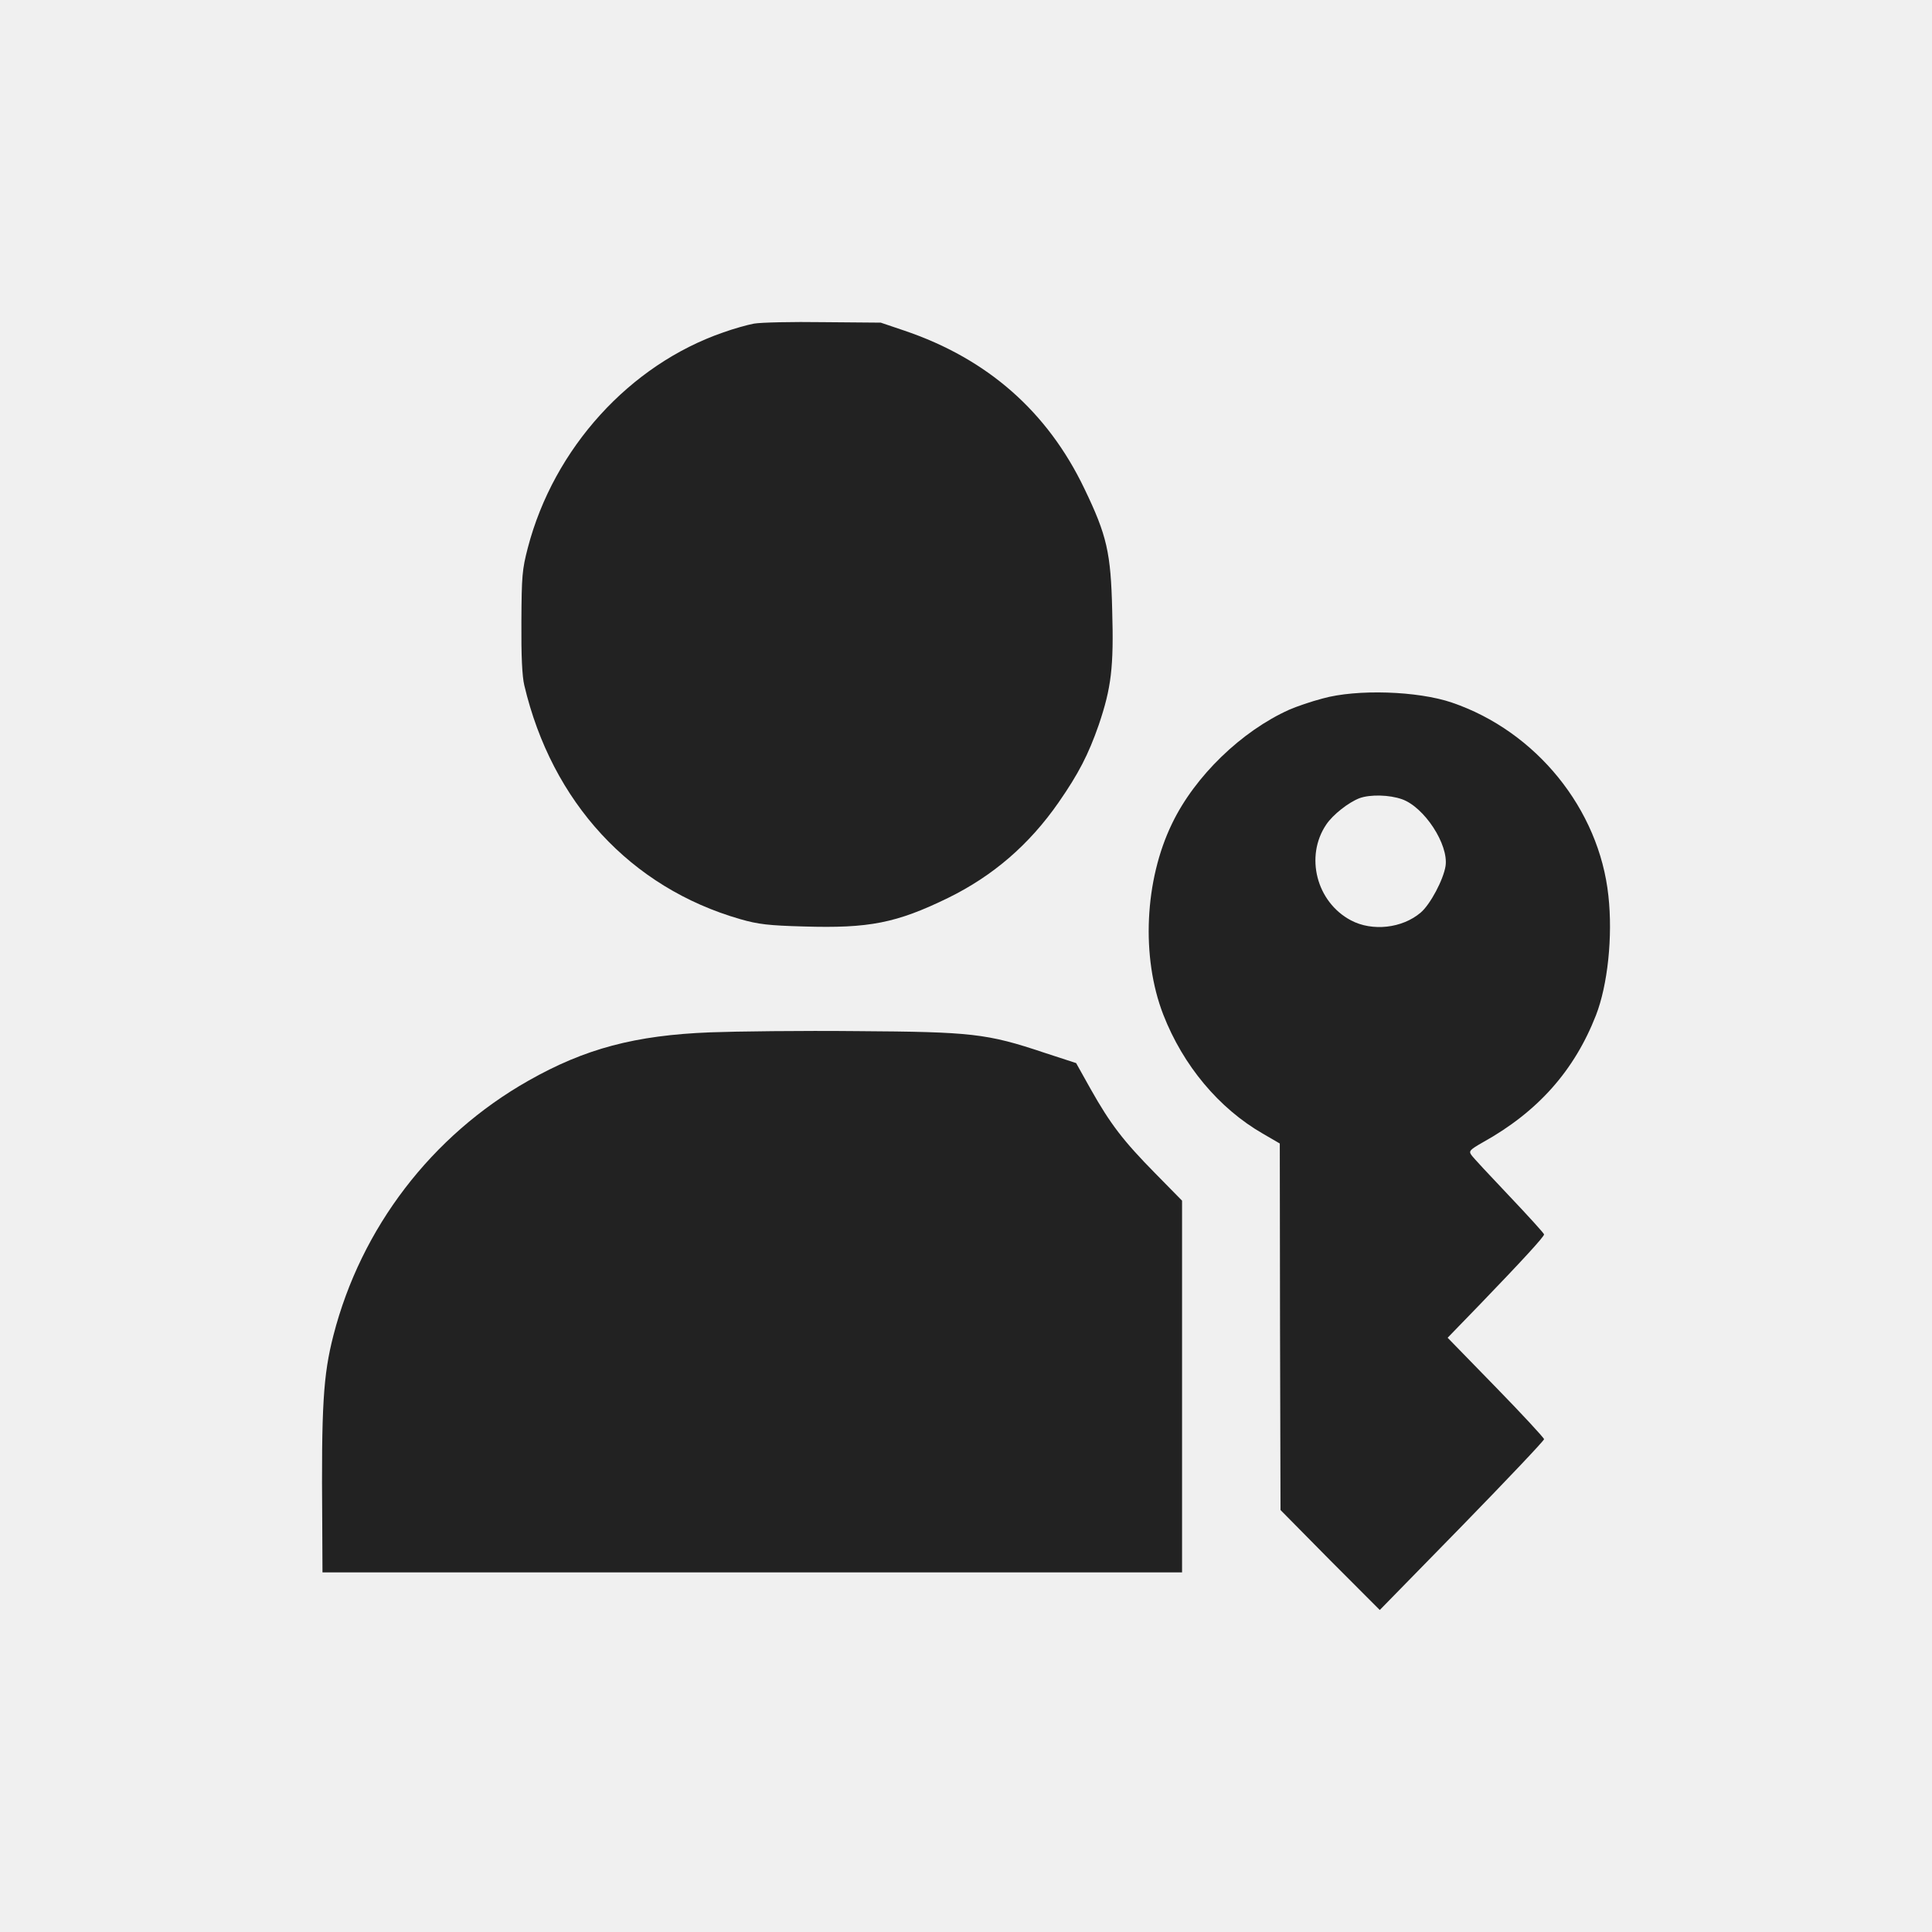
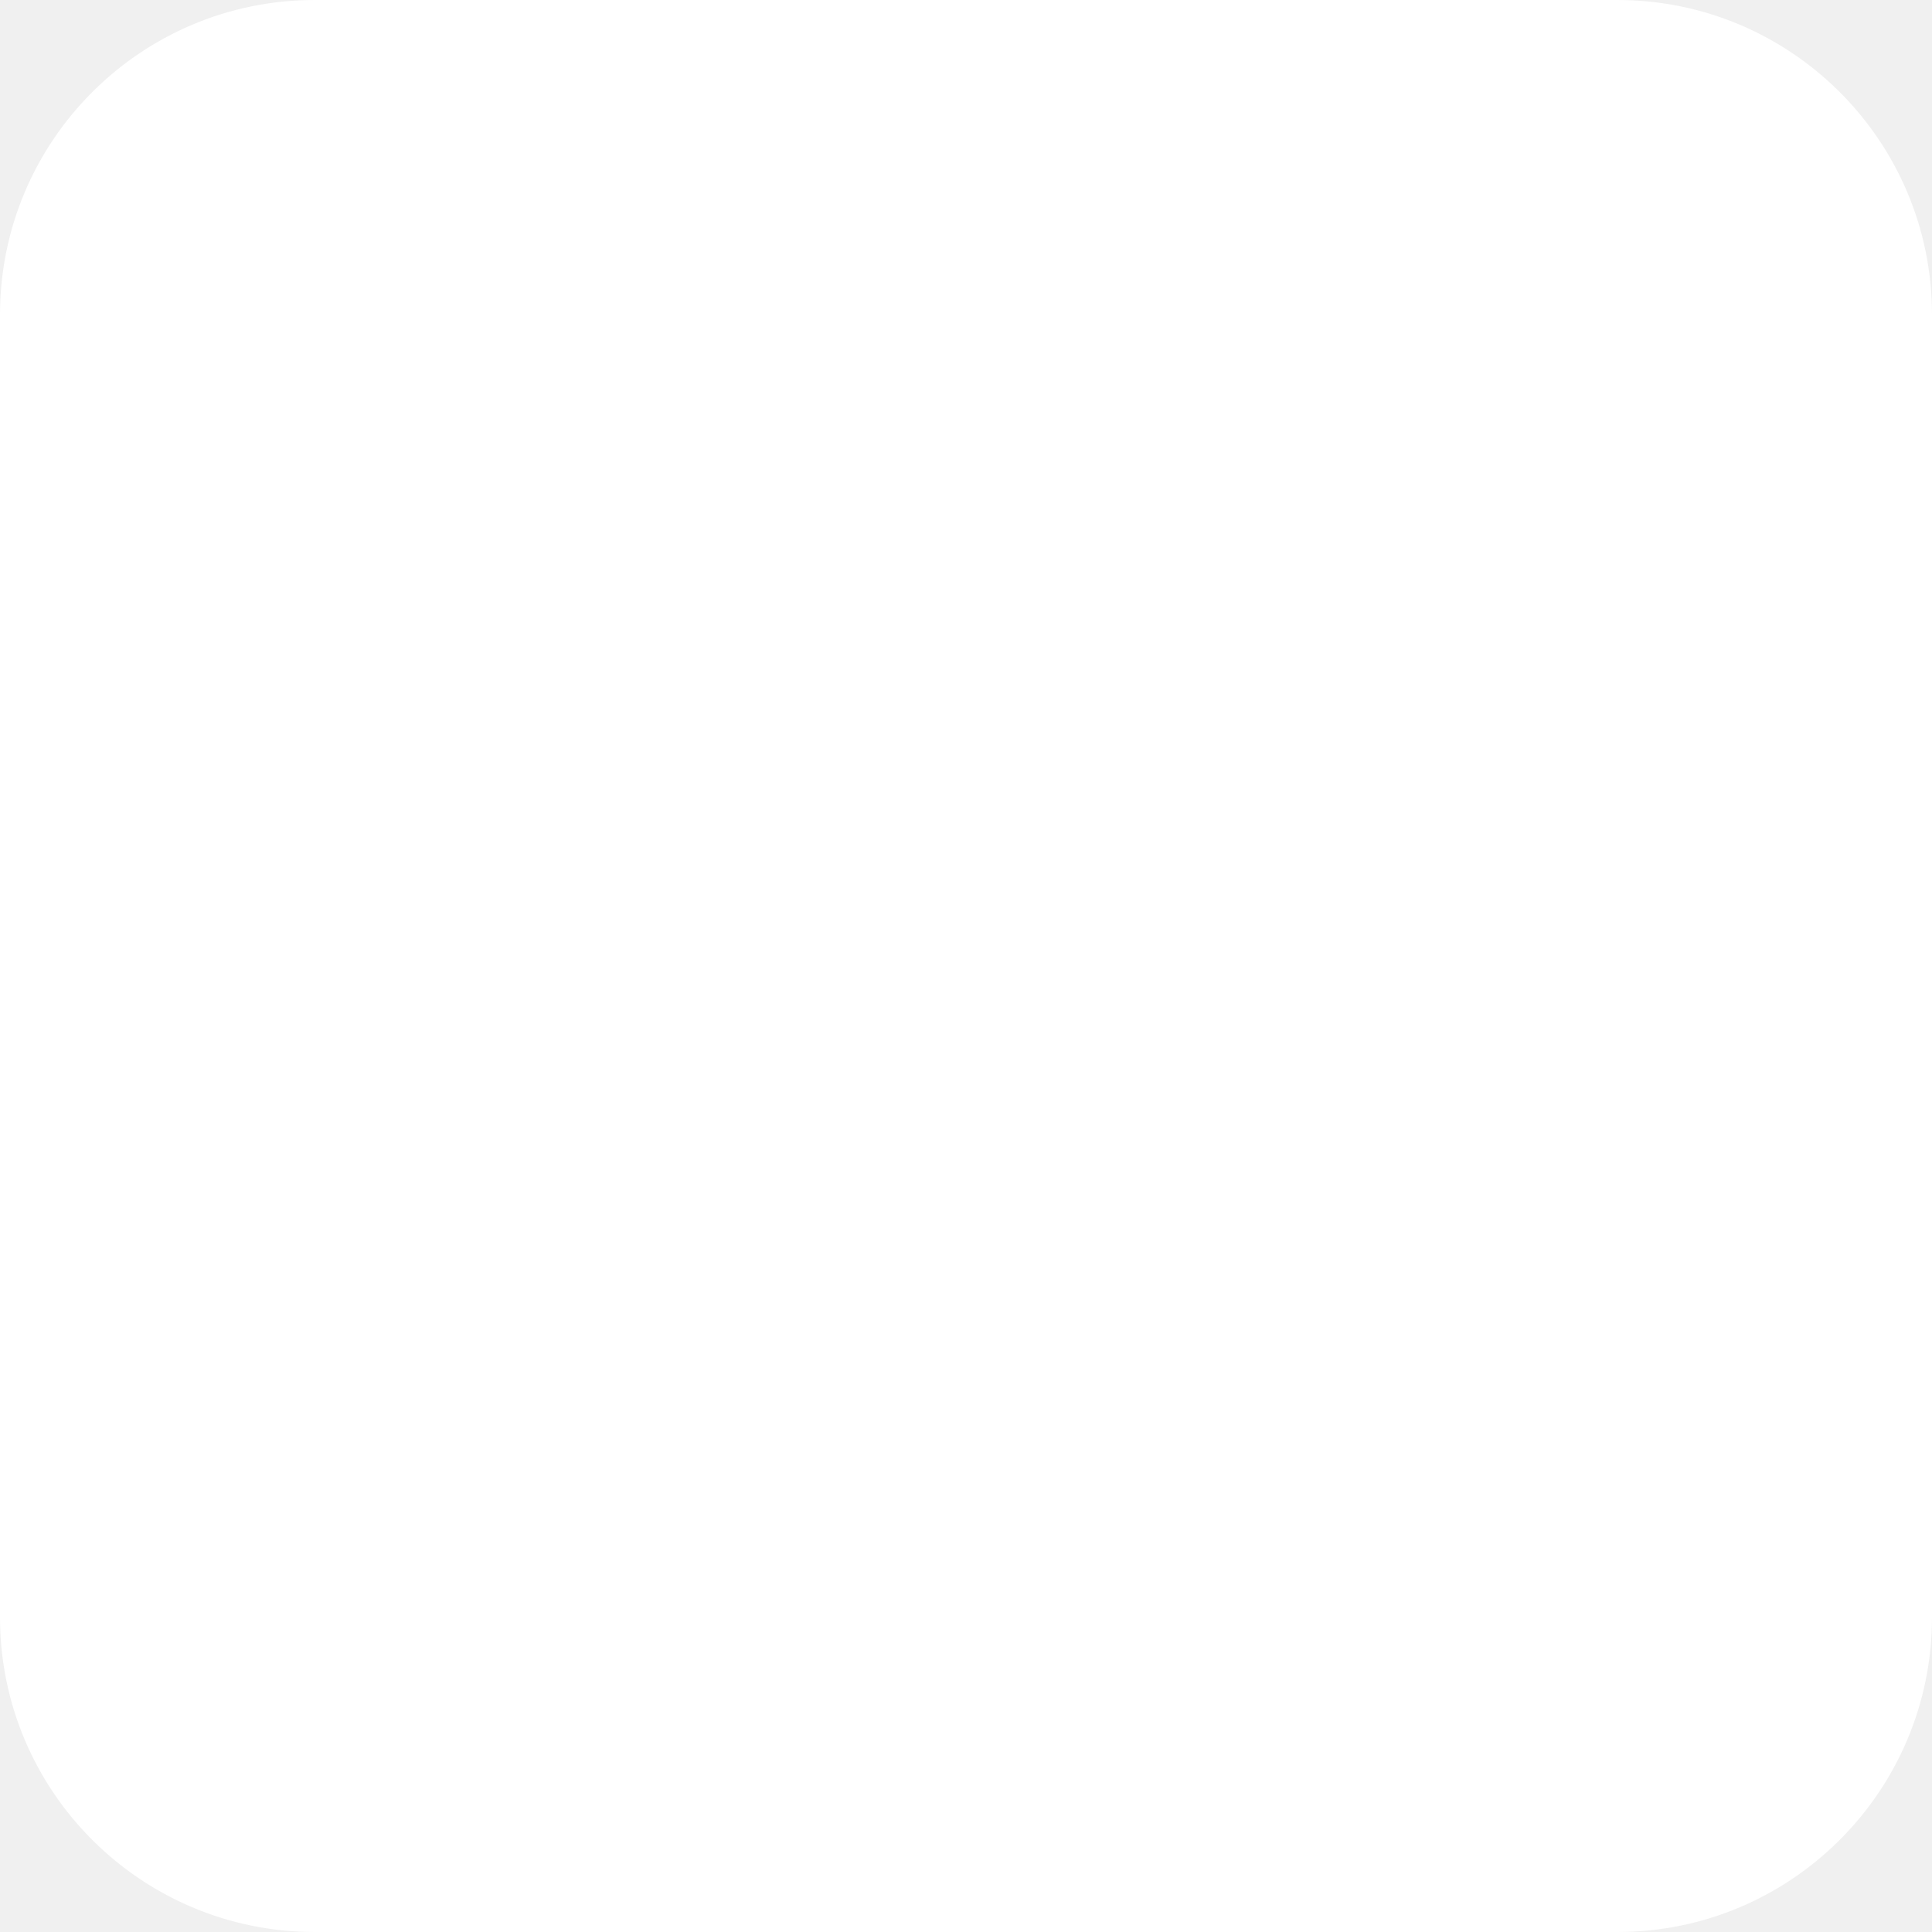
- <svg xmlns="http://www.w3.org/2000/svg" width="24" height="24" viewBox="0 0 24 24" fill="none">
-   <path fill-rule="evenodd" clip-rule="evenodd" d="M16.43 8.677C16.291 8.713 16.105 8.777 16.016 8.816C15.425 9.081 14.845 9.639 14.561 10.228C14.218 10.932 14.173 11.889 14.451 12.605C14.697 13.236 15.141 13.768 15.688 14.083L15.898 14.205L15.901 16.482L15.907 18.758L16.522 19.381L17.14 20L18.161 18.956C18.723 18.379 19.181 17.896 19.181 17.878C19.181 17.863 18.912 17.571 18.584 17.235L17.983 16.618L18.386 16.202C18.906 15.662 19.181 15.364 19.181 15.334C19.181 15.322 18.986 15.107 18.746 14.854C18.507 14.602 18.294 14.375 18.276 14.345C18.244 14.299 18.261 14.281 18.421 14.19C19.104 13.81 19.557 13.3 19.826 12.611C19.971 12.238 20.036 11.634 19.98 11.127C19.865 10.049 19.081 9.084 18.037 8.728C17.613 8.583 16.856 8.558 16.43 8.677ZM17.415 9.928C17.693 10.025 17.998 10.492 17.957 10.759C17.93 10.929 17.767 11.236 17.649 11.336C17.418 11.533 17.046 11.573 16.782 11.433C16.353 11.206 16.208 10.638 16.475 10.243C16.558 10.119 16.753 9.967 16.889 9.915C17.022 9.867 17.259 9.873 17.415 9.928Z" fill="#222222" />
-   <path d="M9.367 4.02C9.285 4.035 9.11 4.084 8.986 4.129C7.823 4.53 6.88 5.568 6.557 6.804C6.486 7.077 6.48 7.153 6.477 7.724C6.474 8.146 6.486 8.401 6.513 8.513C6.856 9.967 7.835 11.027 9.196 11.418C9.418 11.482 9.548 11.497 9.983 11.509C10.796 11.534 11.136 11.467 11.778 11.154C12.334 10.881 12.784 10.495 13.151 9.967C13.399 9.609 13.52 9.375 13.65 9.002C13.804 8.546 13.837 8.291 13.816 7.578C13.799 6.865 13.751 6.652 13.47 6.069C13.012 5.113 12.266 4.457 11.237 4.108L10.941 4.008L10.231 4.002C9.841 3.996 9.453 4.005 9.367 4.02Z" fill="#222222" />
-   <path d="M6.564 13.425C7.265 13.027 7.89 12.86 8.827 12.824C9.144 12.812 9.963 12.802 10.646 12.809C12.072 12.818 12.261 12.839 12.969 13.076L13.368 13.206L13.548 13.528C13.794 13.965 13.956 14.175 14.35 14.575L14.684 14.915V19.533H4.006L4.003 18.916C3.991 17.462 4.015 17.083 4.142 16.588C4.485 15.252 5.363 14.105 6.564 13.425Z" fill="#222222" />
+ <svg xmlns="http://www.w3.org/2000/svg" width="48" height="48" viewBox="0 0 48 48" fill="none">
+   <rect width="48" height="48" rx="7.819" fill="white" fillOpacity="0.12" />
+   <path d="M20.383 13.308C20.269 13.328 20.029 13.393 19.858 13.454C18.259 13.991 16.962 15.382 16.519 17.038C16.421 17.404 16.413 17.506 16.409 18.27C16.405 18.836 16.421 19.177 16.458 19.328C16.929 21.276 18.276 22.696 20.147 23.22C20.452 23.306 20.631 23.326 21.229 23.342C22.347 23.375 22.815 23.285 23.698 22.866C24.462 22.5 25.081 21.984 25.585 21.276C25.927 20.796 26.093 20.483 26.272 19.983C26.484 19.373 26.529 19.031 26.5 18.075C26.476 17.119 26.411 16.834 26.024 16.053C25.394 14.772 24.369 13.894 22.953 13.426L22.547 13.292L21.57 13.284C21.034 13.275 20.501 13.288 20.383 13.308Z" fill="white" />
+   <path d="M30.091 19.547C29.9 19.596 29.644 19.682 29.522 19.735C28.708 20.088 27.911 20.837 27.521 21.626C27.049 22.57 26.988 23.851 27.37 24.811C27.708 25.657 28.318 26.369 29.07 26.792L29.359 26.954L29.363 30.005L29.371 33.056L30.217 33.889L31.067 34.719L32.471 33.32C33.243 32.547 33.874 31.9 33.874 31.876C33.874 31.856 33.504 31.465 33.052 31.014L32.227 30.188L32.78 29.631C33.496 28.907 33.874 28.508 33.874 28.467C33.874 28.451 33.605 28.162 33.276 27.825C32.947 27.487 32.654 27.182 32.629 27.141C32.585 27.08 32.609 27.056 32.829 26.934C33.768 26.426 34.391 25.742 34.761 24.819C34.96 24.319 35.05 23.509 34.972 22.83C34.813 21.386 33.736 20.093 32.3 19.617C31.718 19.421 30.677 19.389 30.091 19.547ZM31.446 21.223C31.828 21.353 32.247 21.98 32.19 22.338C32.153 22.566 31.93 22.976 31.767 23.111C31.45 23.375 30.937 23.428 30.575 23.241C29.985 22.936 29.786 22.175 30.152 21.646C30.266 21.48 30.535 21.276 30.722 21.207C30.905 21.142 31.23 21.15 31.446 21.223Z" fill="white" />
+   <path d="M19.638 25.104C18.348 25.152 17.49 25.376 16.526 25.909C14.875 26.82 13.667 28.358 13.195 30.147C13.02 30.81 12.987 31.319 13.004 33.267L13.008 34.093H20.35H27.691V30.997V27.906L27.232 27.451C26.691 26.914 26.467 26.633 26.129 26.047L25.881 25.616L25.332 25.441C24.36 25.124 24.1 25.096 22.139 25.083C21.2 25.075 20.073 25.087 19.638 25.104Z" fill="white" />
</svg>
